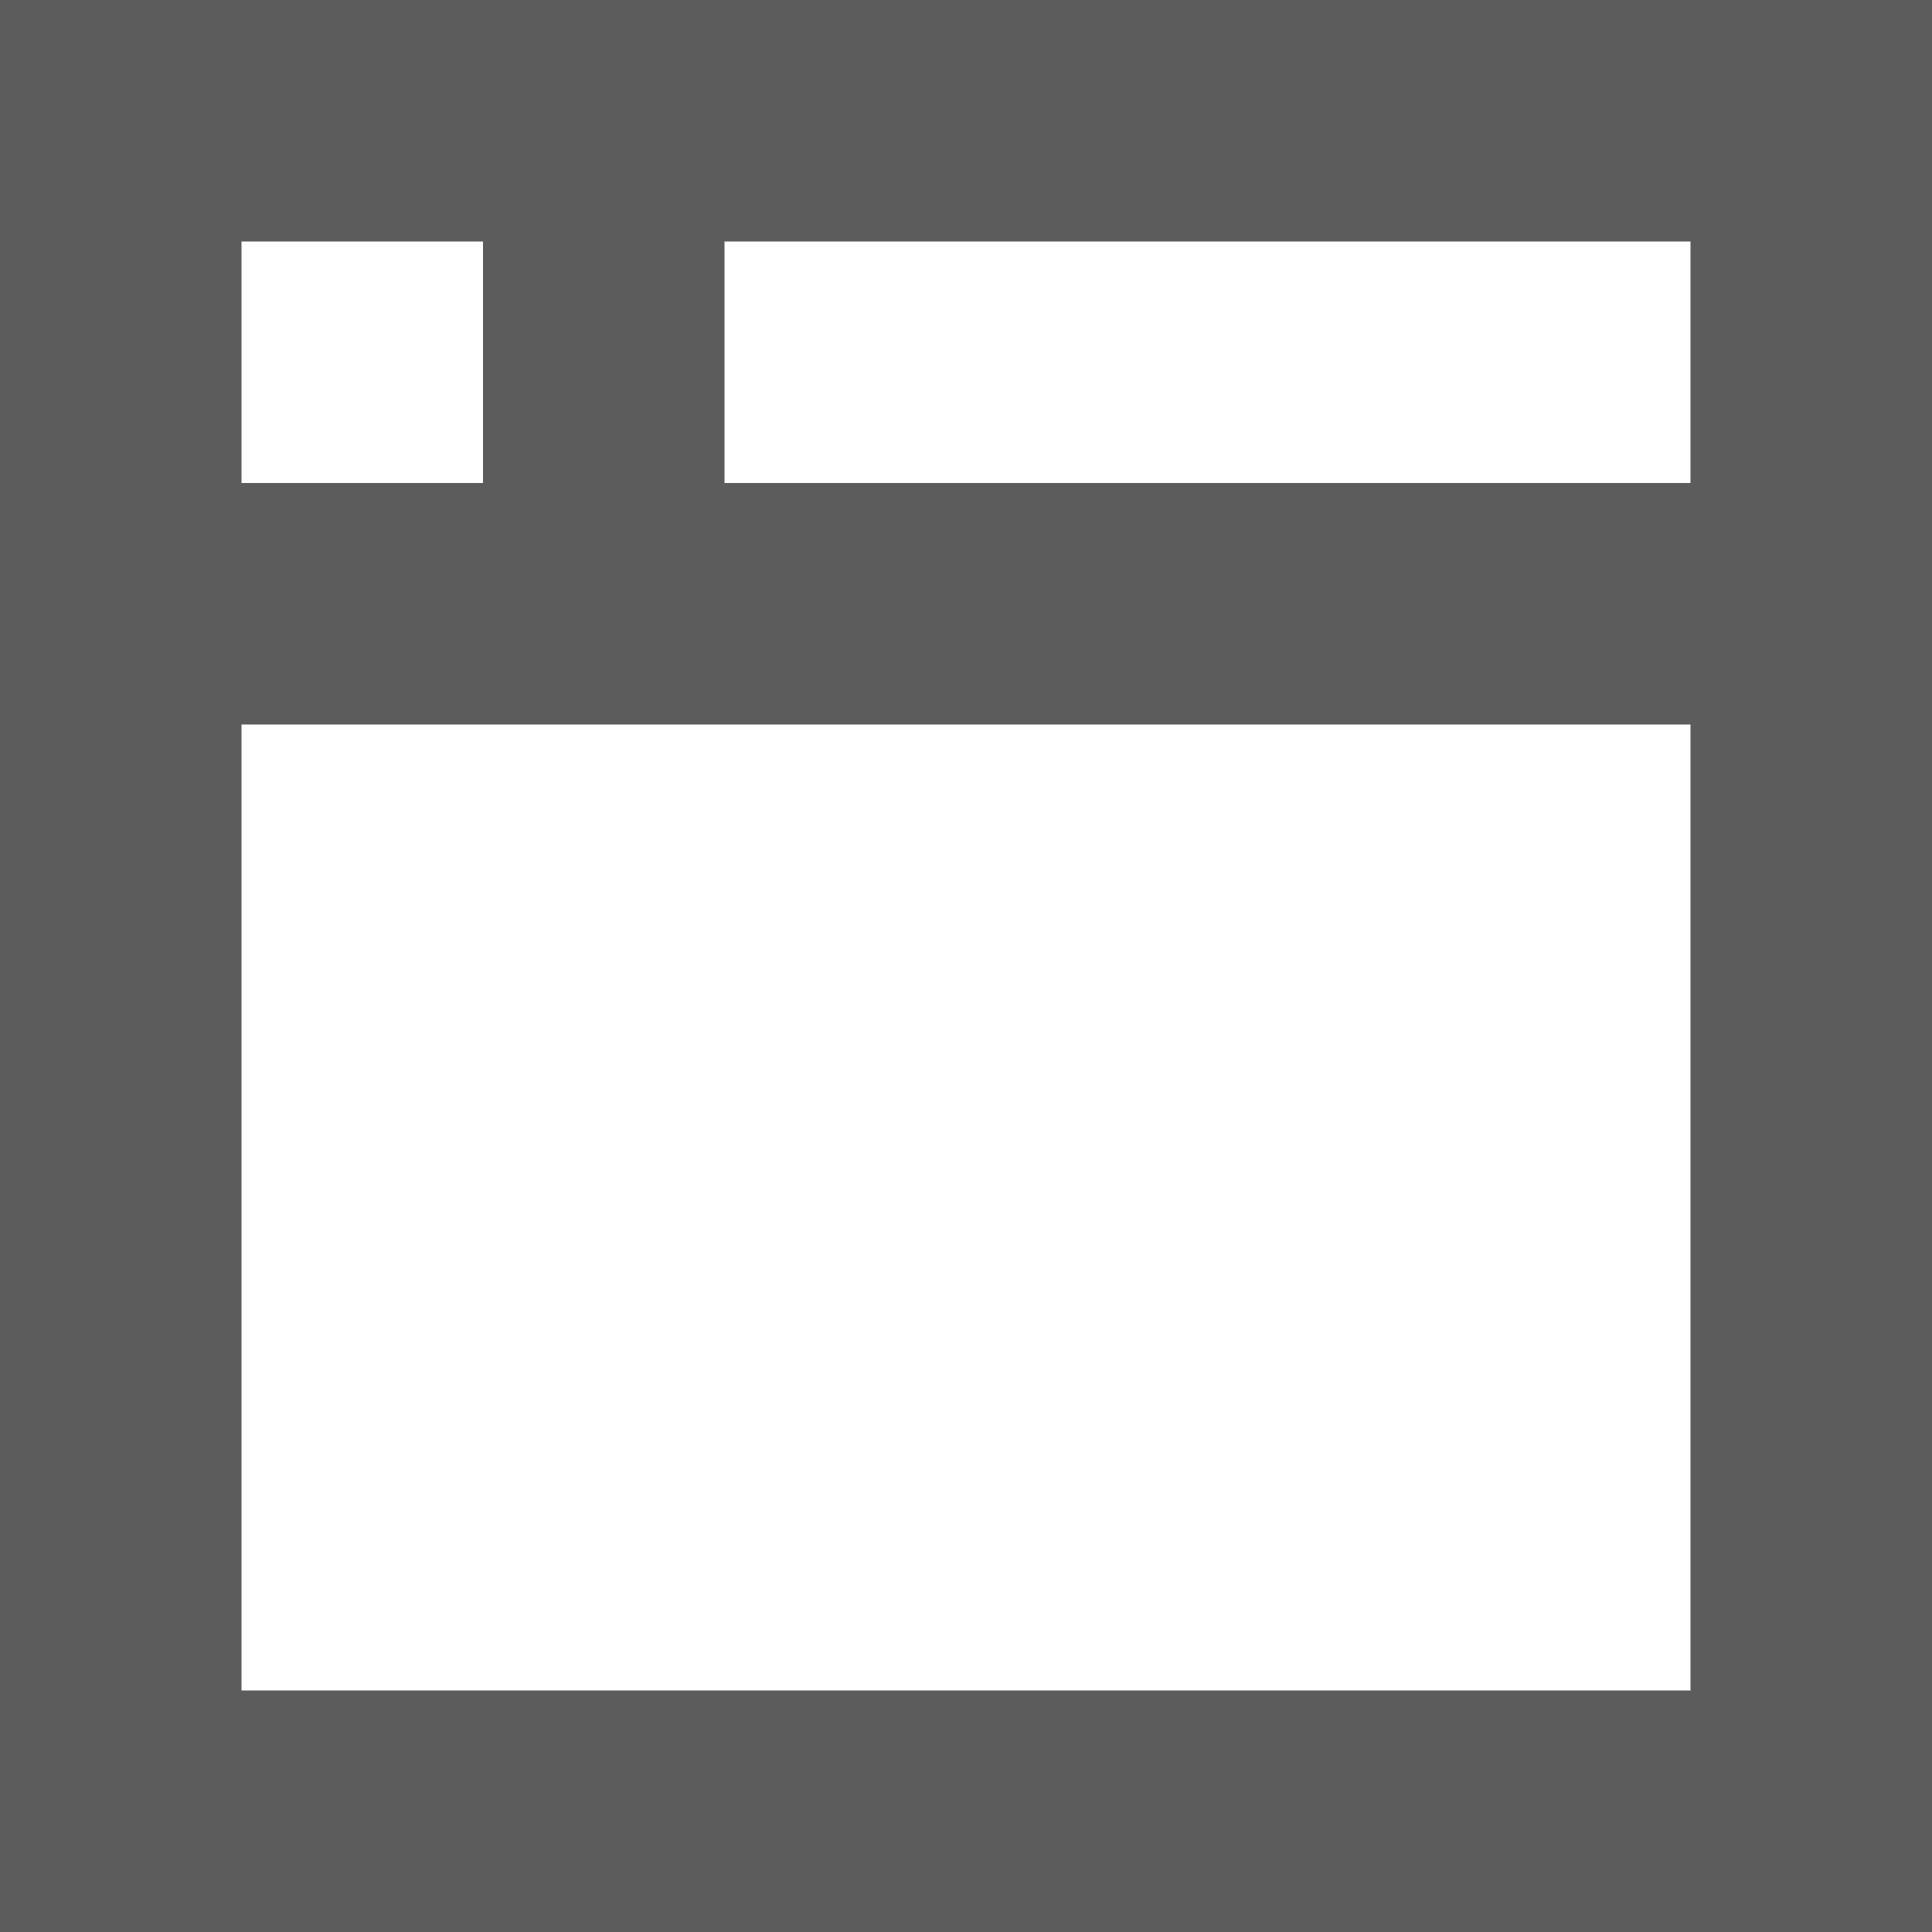
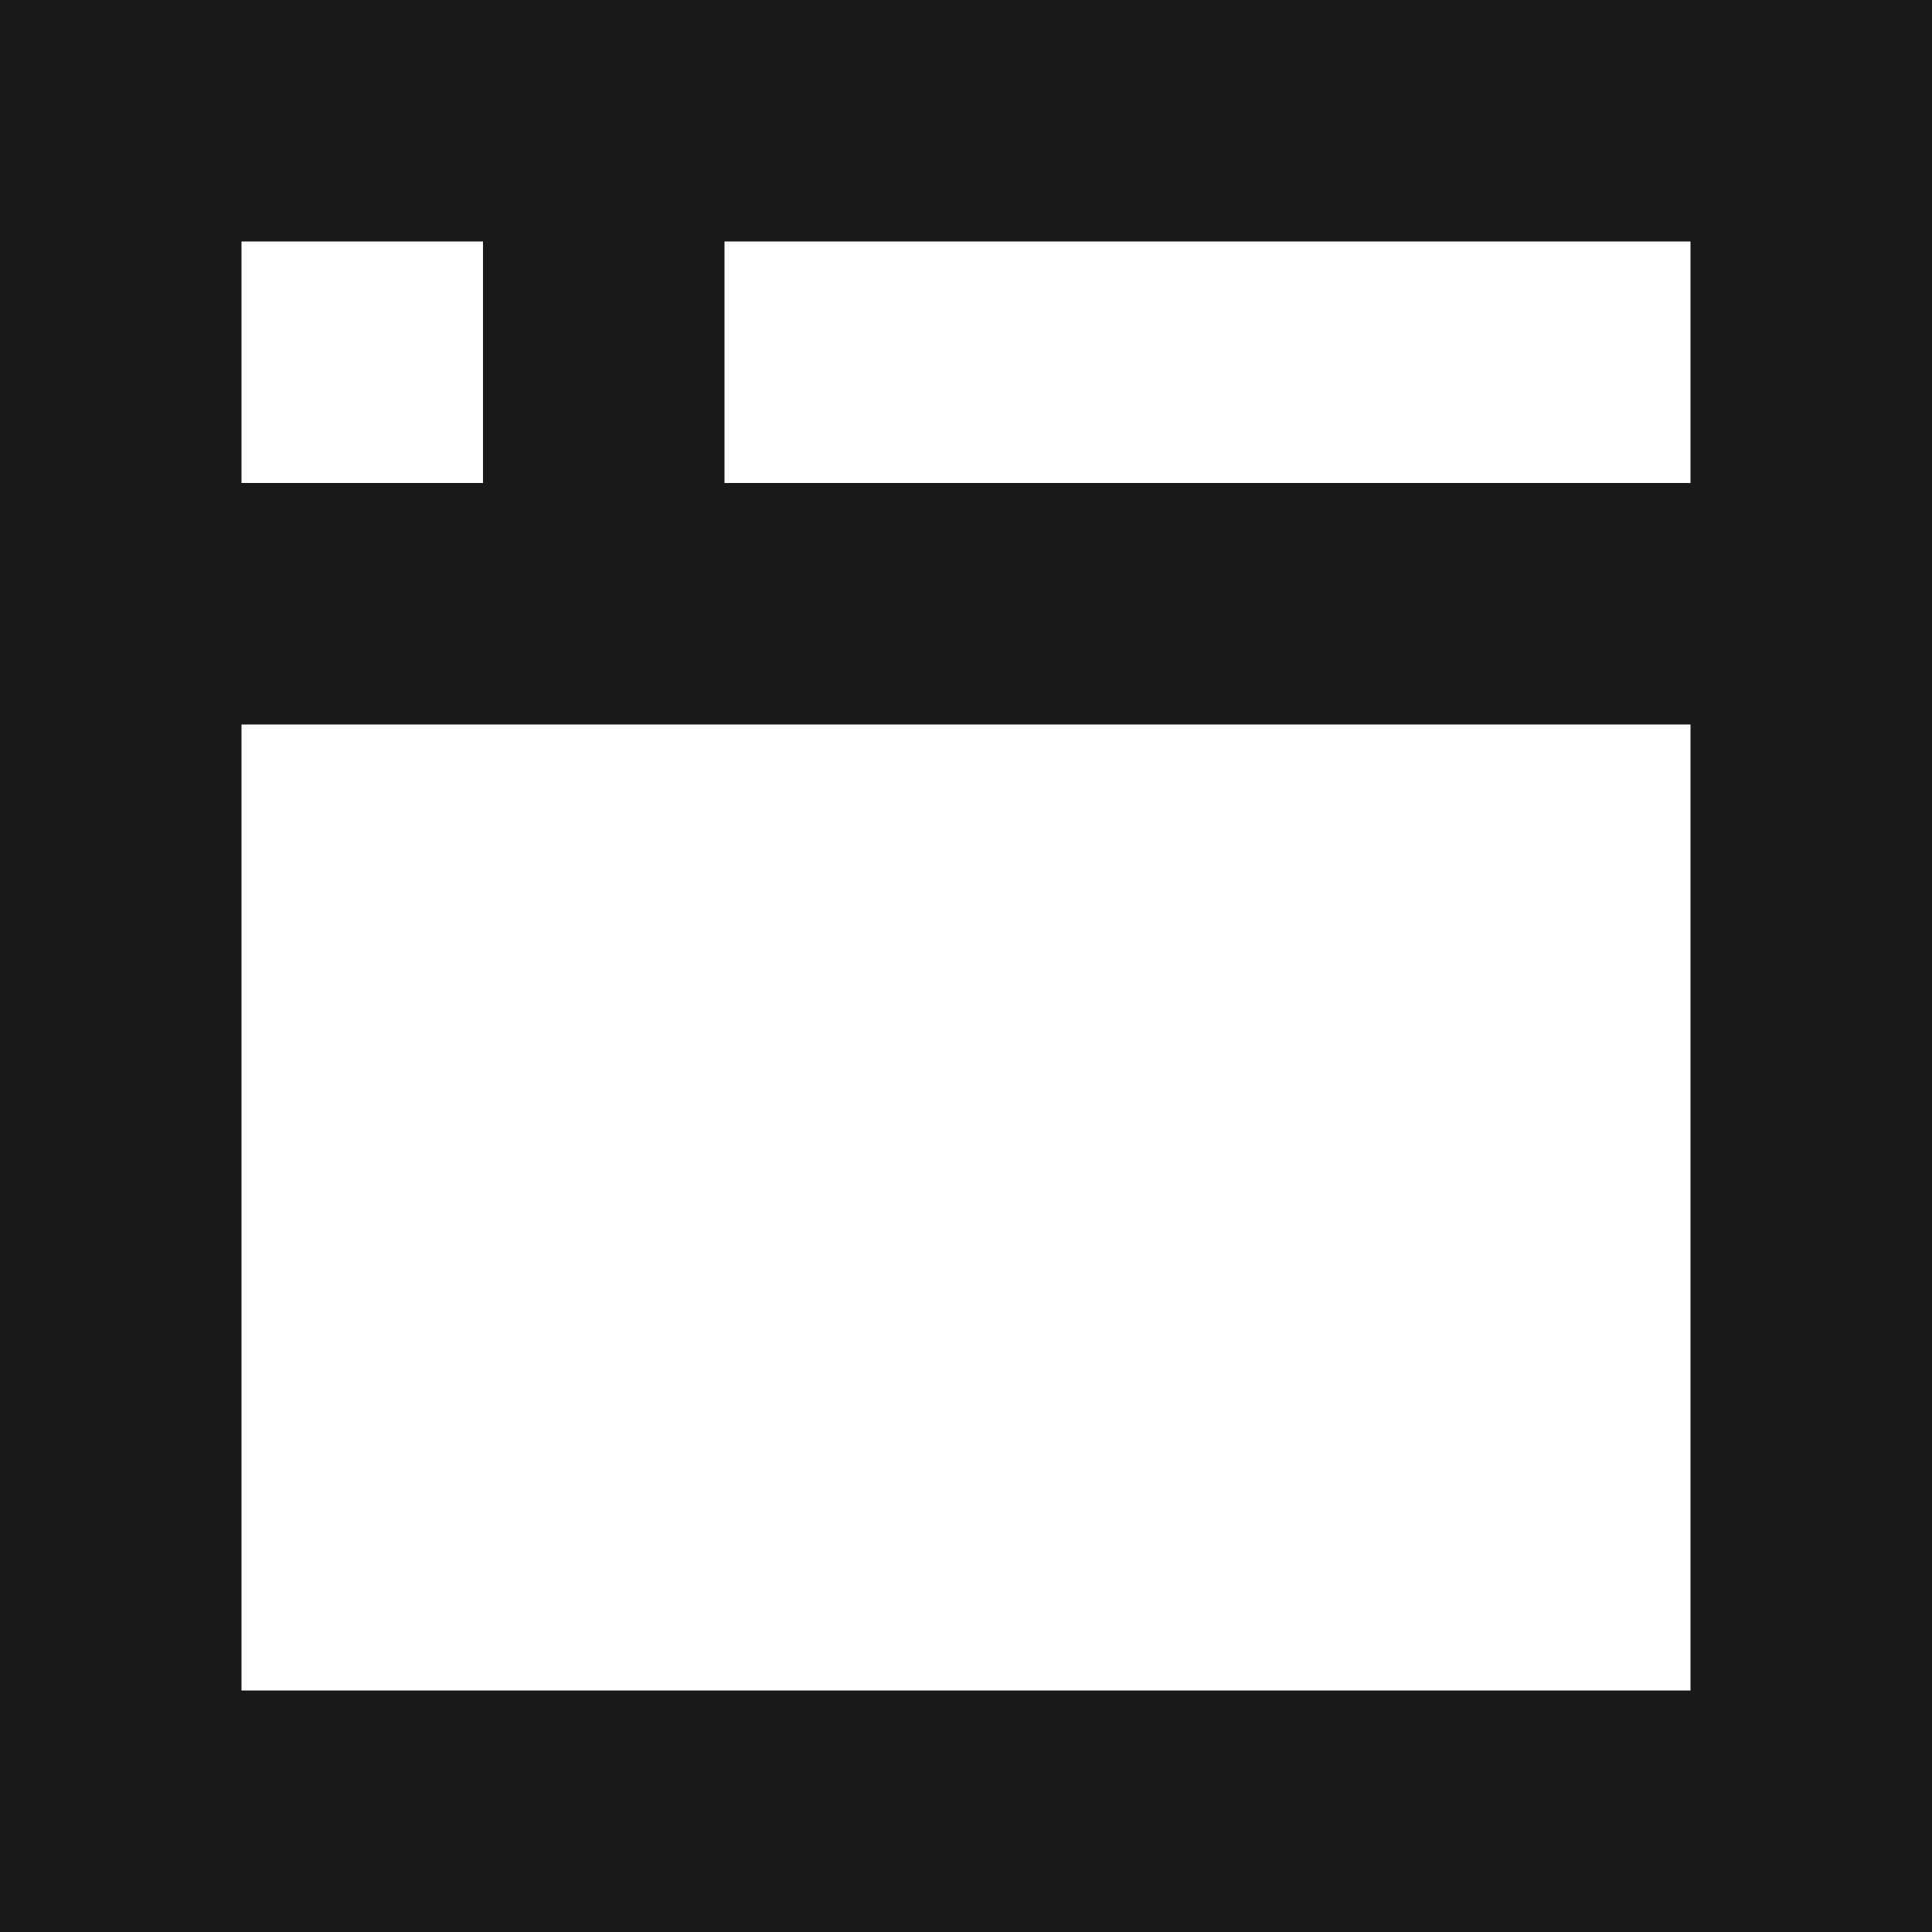
<svg xmlns="http://www.w3.org/2000/svg" width="16px" height="16px" viewBox="0 0 16 16" version="1.1">
-   <defs />
-   <g id="x16" stroke="none" stroke-width="1" fill="none" fill-rule="evenodd" transform="translate(-108, -93)" opacity="0.9">
-     <g id="SixteenPixels.Icons" transform="translate(75, 45)" fill="#4A4A4A">
+   <g id="x16" stroke="none" stroke-width="1" fill-rule="evenodd" transform="translate(-108, -93)" opacity="0.9">
+     <g id="SixteenPixels.Icons" transform="translate(75, 45)">
      <g id="Row-2" transform="translate(0, 48)">
        <path d="M33,0 L49,0 L49,16 L33,16 L33,0 Z M35,2 L35,4 L37,4 L37,2 L35,2 Z M39,2 L39,4 L47,4 L47,2 L39,2 Z M35,6 L35,14 L47,14 L47,6 L35,6 Z" id="Browser.Icon" />
      </g>
    </g>
  </g>
</svg>
